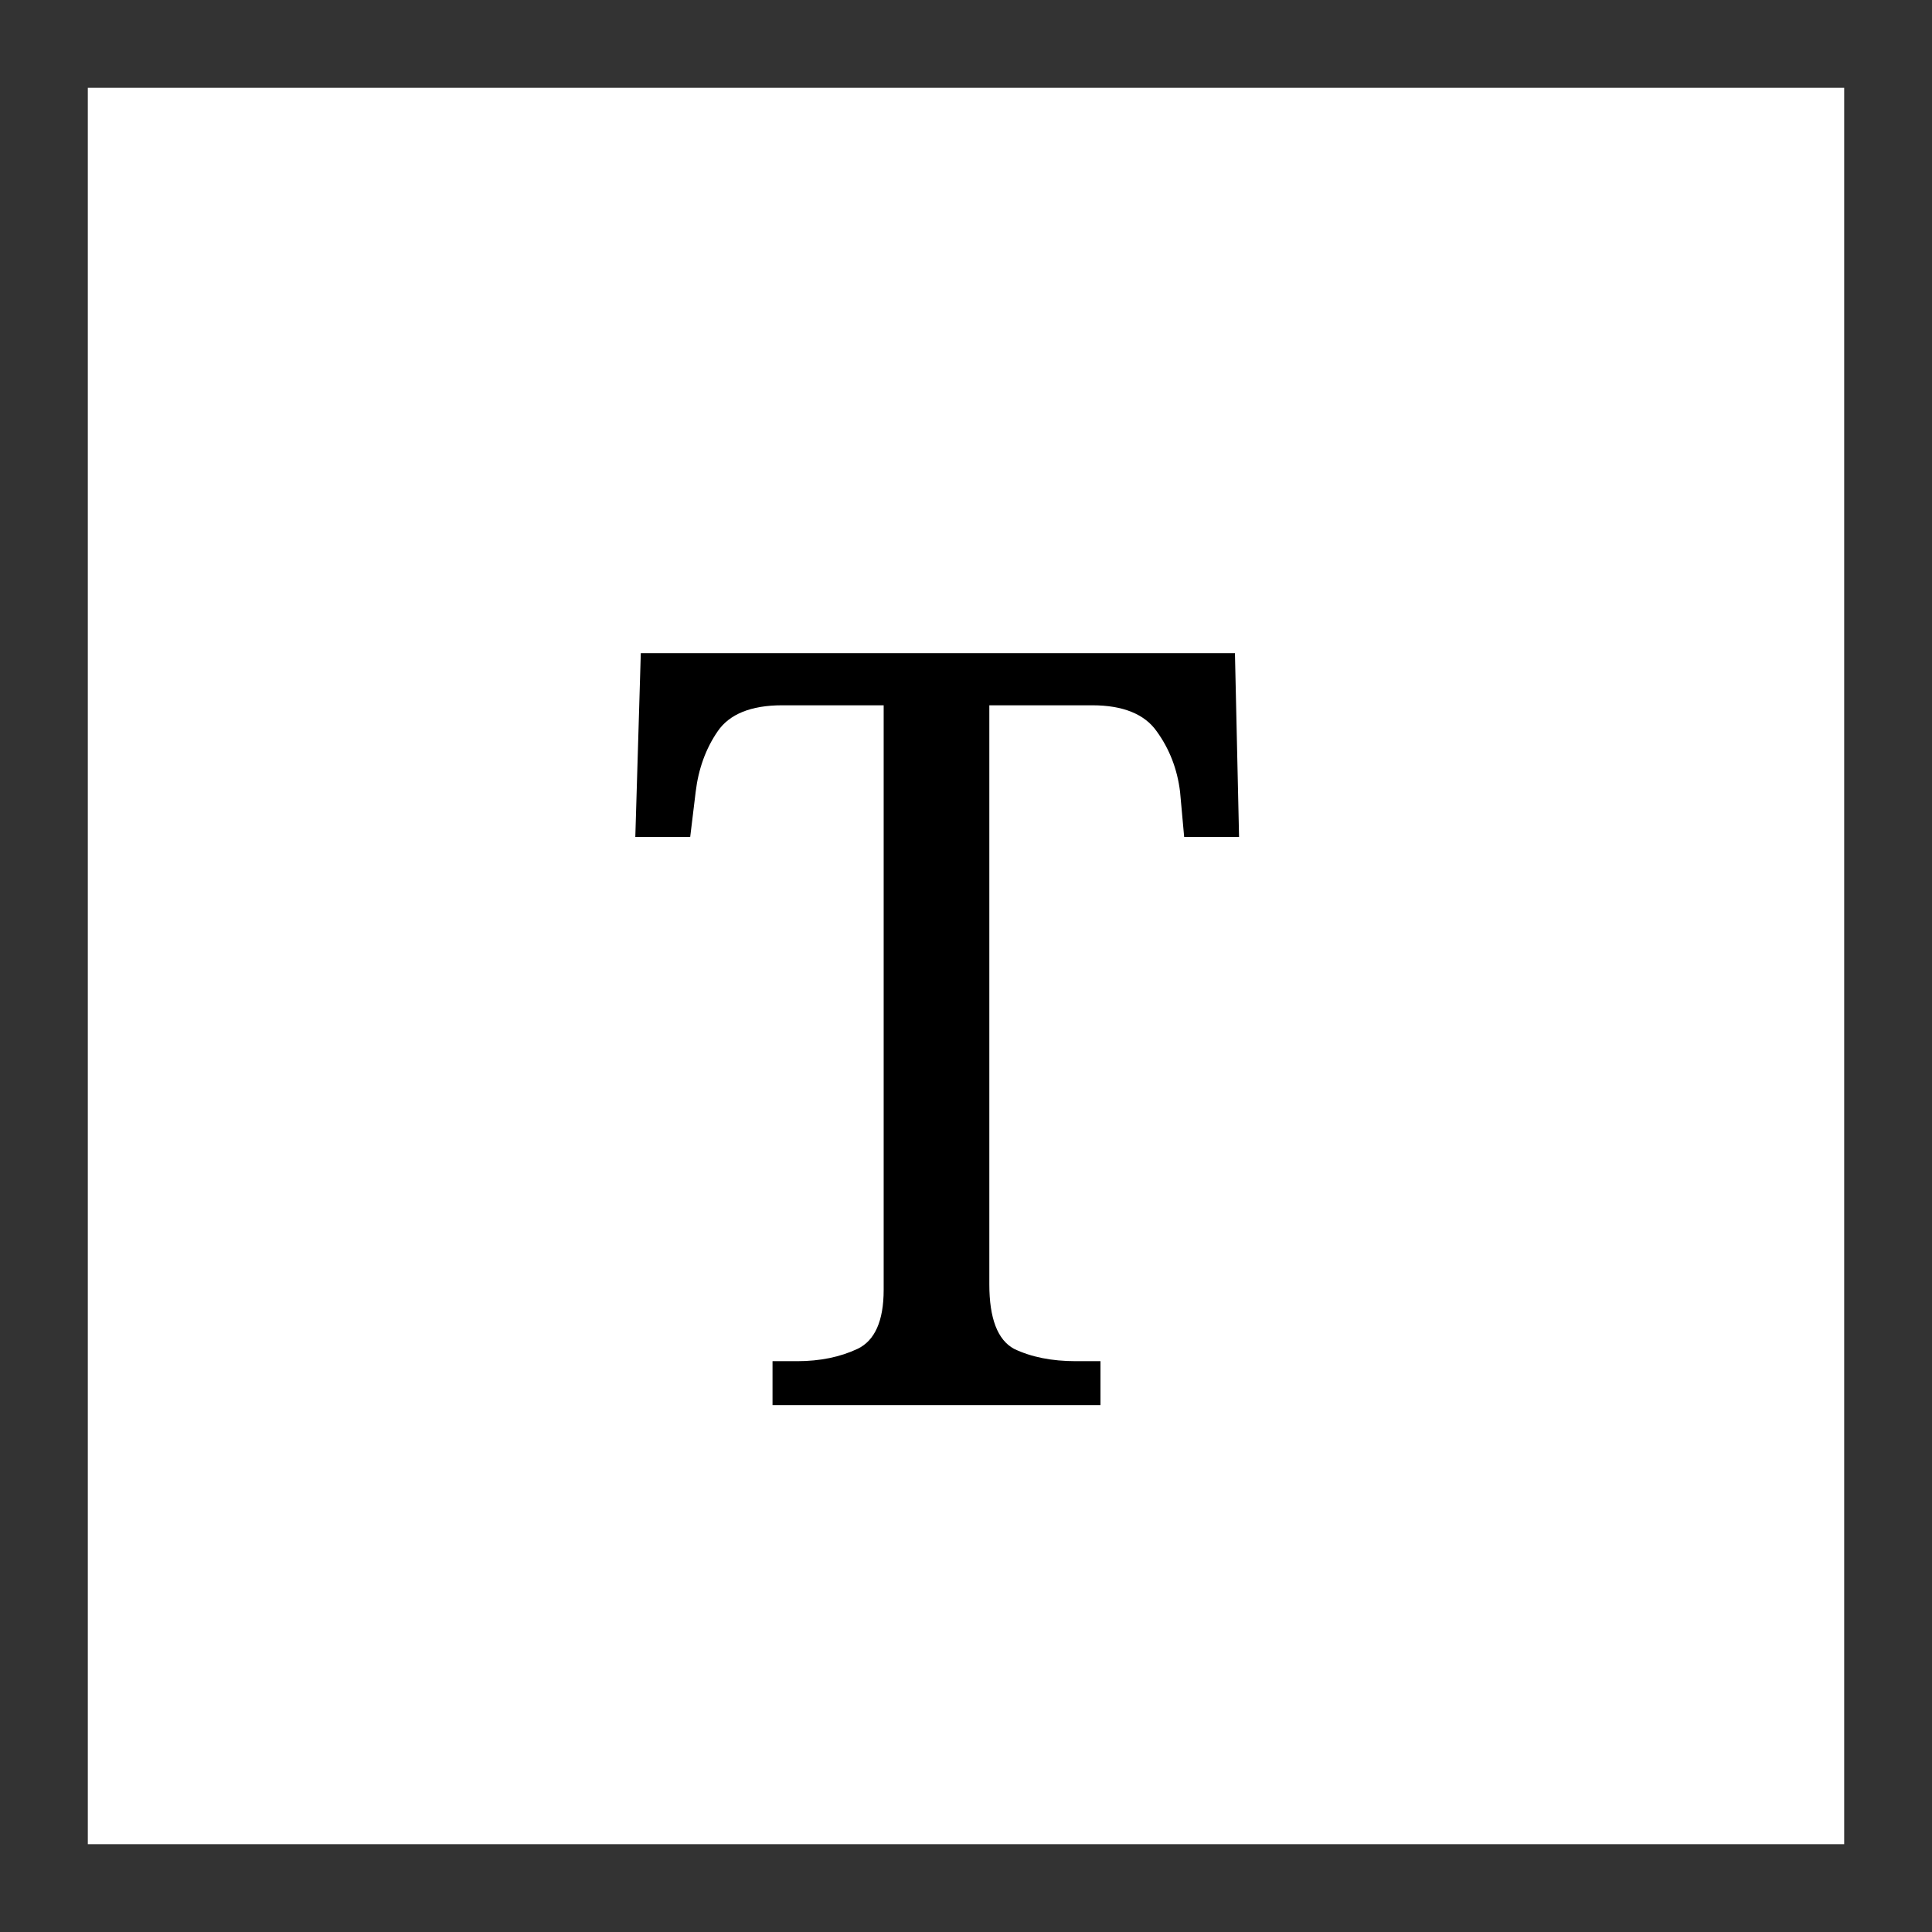
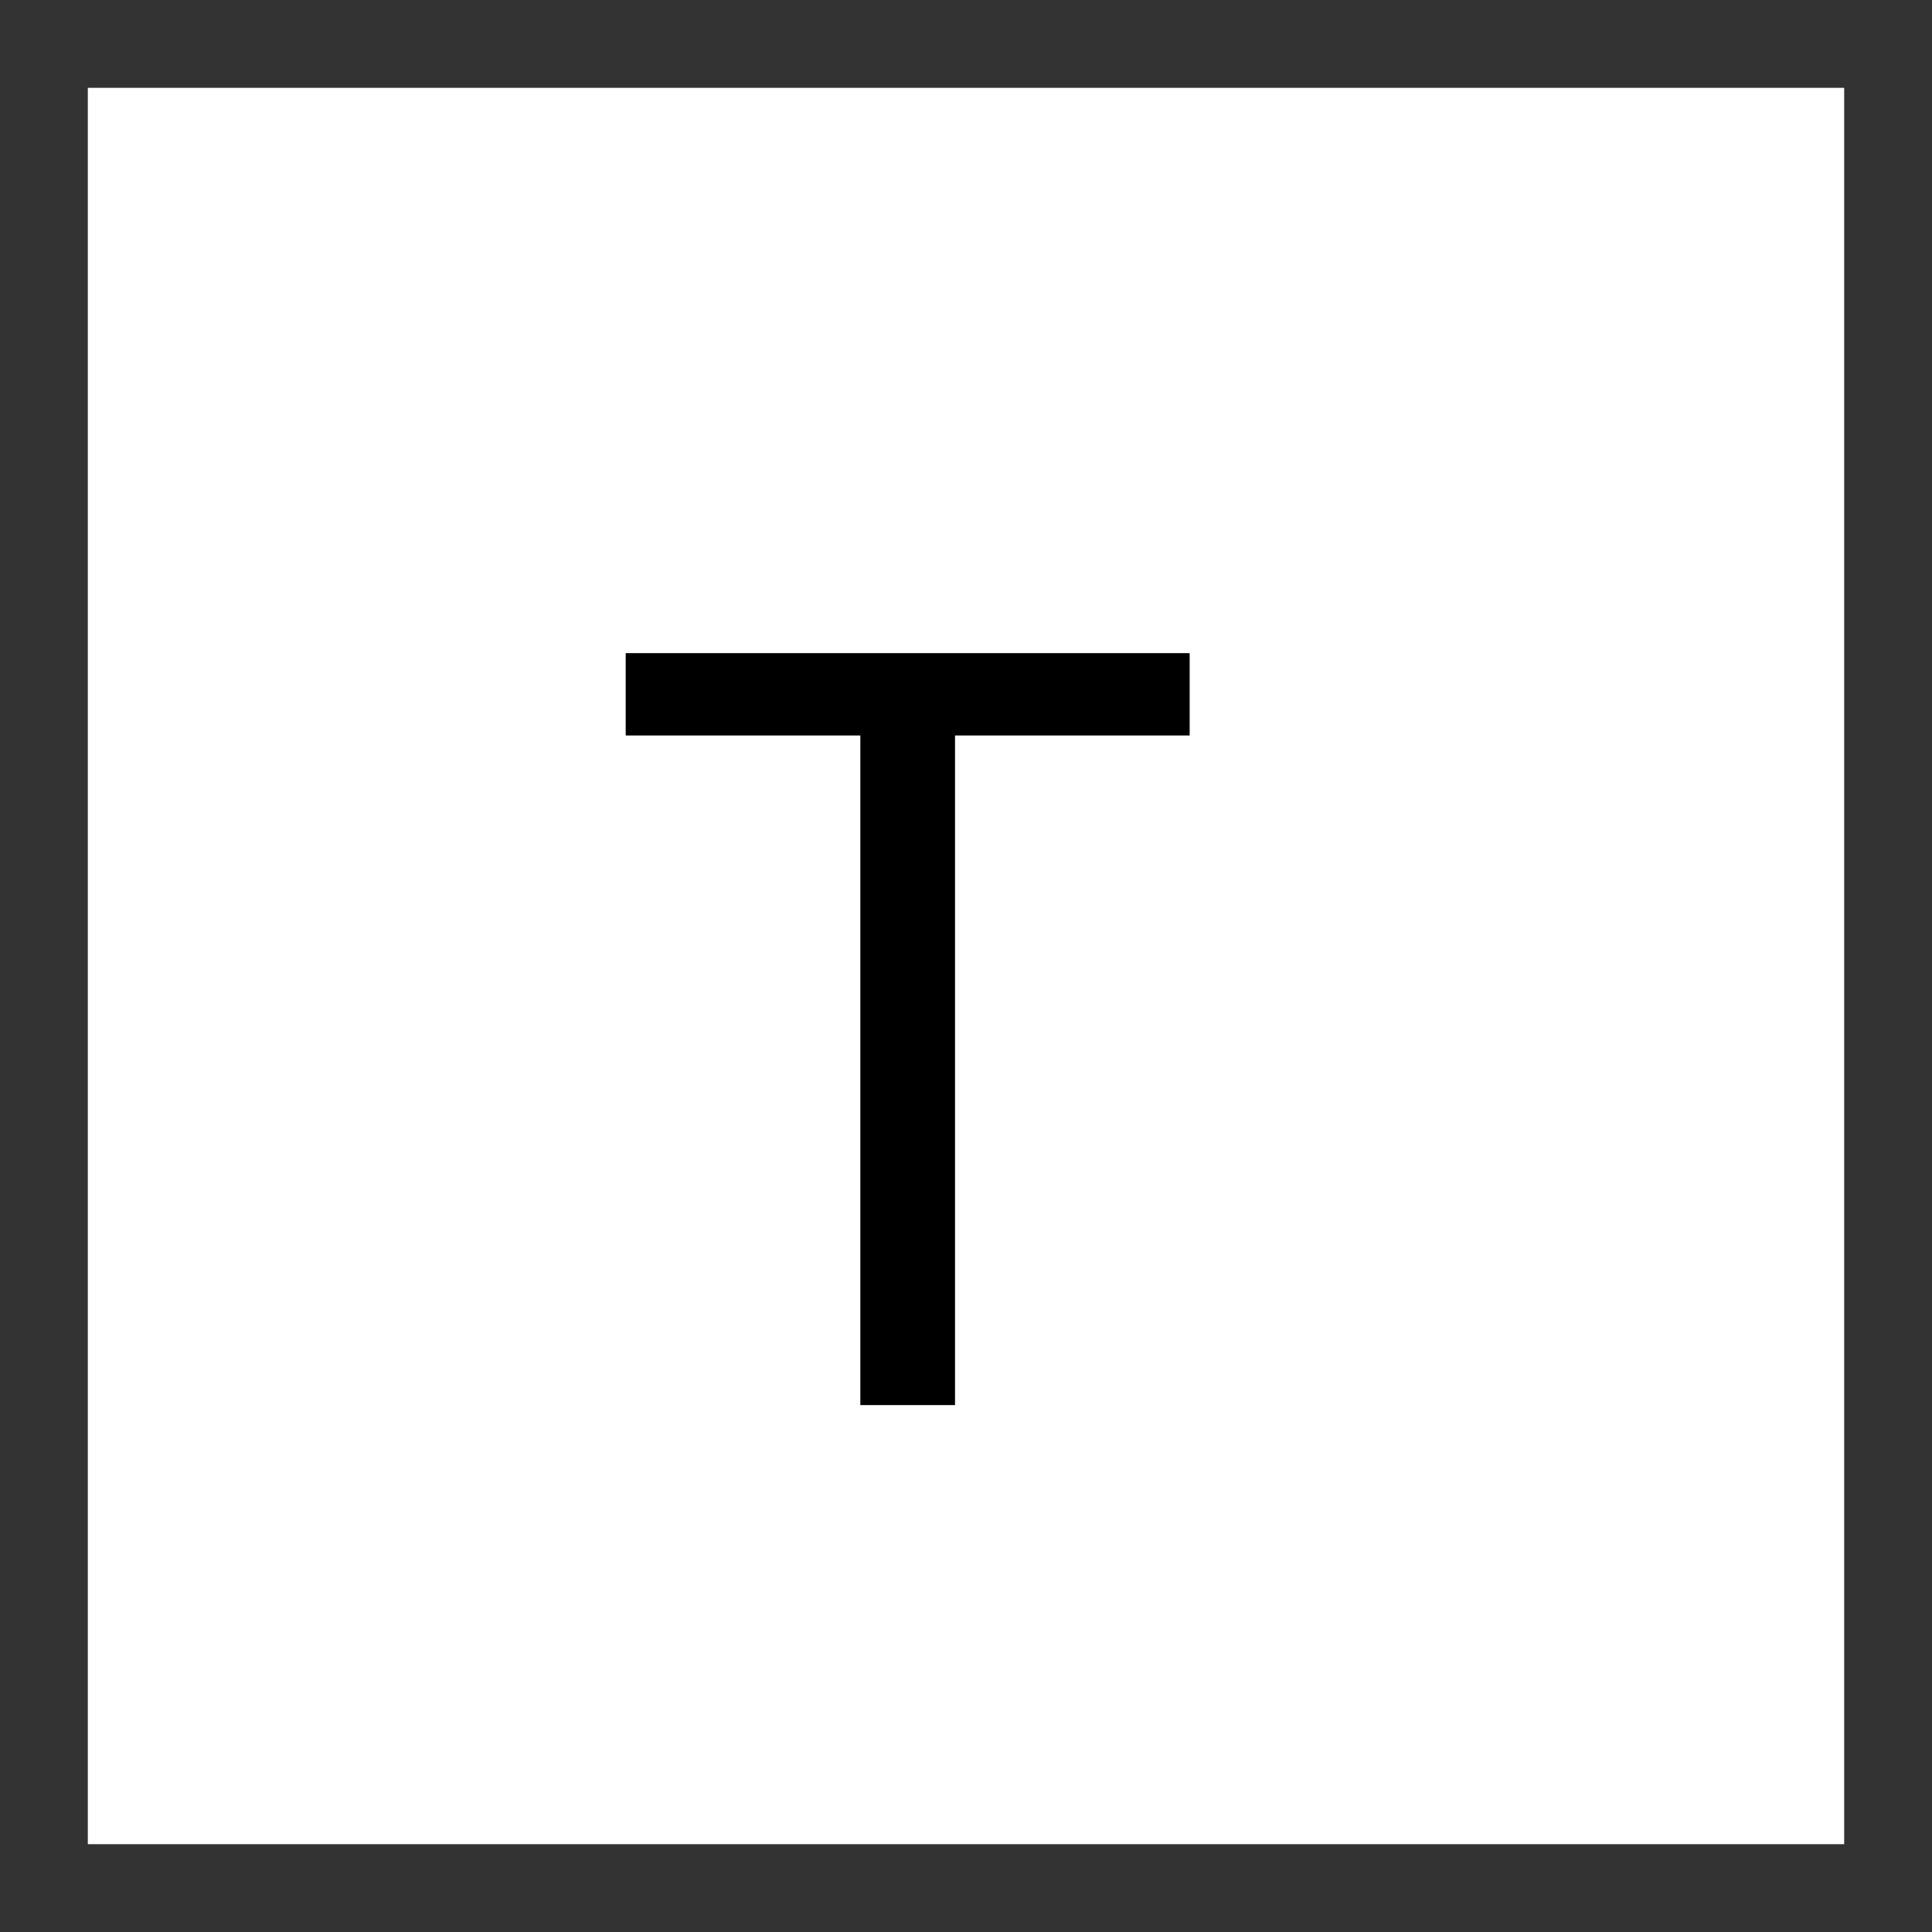
<svg xmlns="http://www.w3.org/2000/svg" width="22" height="22" viewBox="0 0 22 22">
  <g id="그룹_255" data-name="그룹 255" transform="translate(-574 -296)">
    <g id="사각형_60" data-name="사각형 60" transform="translate(574 296)" fill="rgba(255,255,255,0)" stroke="#333" stroke-width="1">
      <rect width="22" height="22" stroke="none" />
      <rect x="0.5" y="0.5" width="21" height="21" fill="none" />
    </g>
-     <text id="T" transform="translate(581 312)" font-size="12" font-family="NanumMyeongjoExtraBold, NanumMyeongjo">
+     <text id="T" transform="translate(581 312)" font-size="12" font-family="payboocMedium">
      <tspan x="0" y="0">T</tspan>
    </text>
  </g>
</svg>
